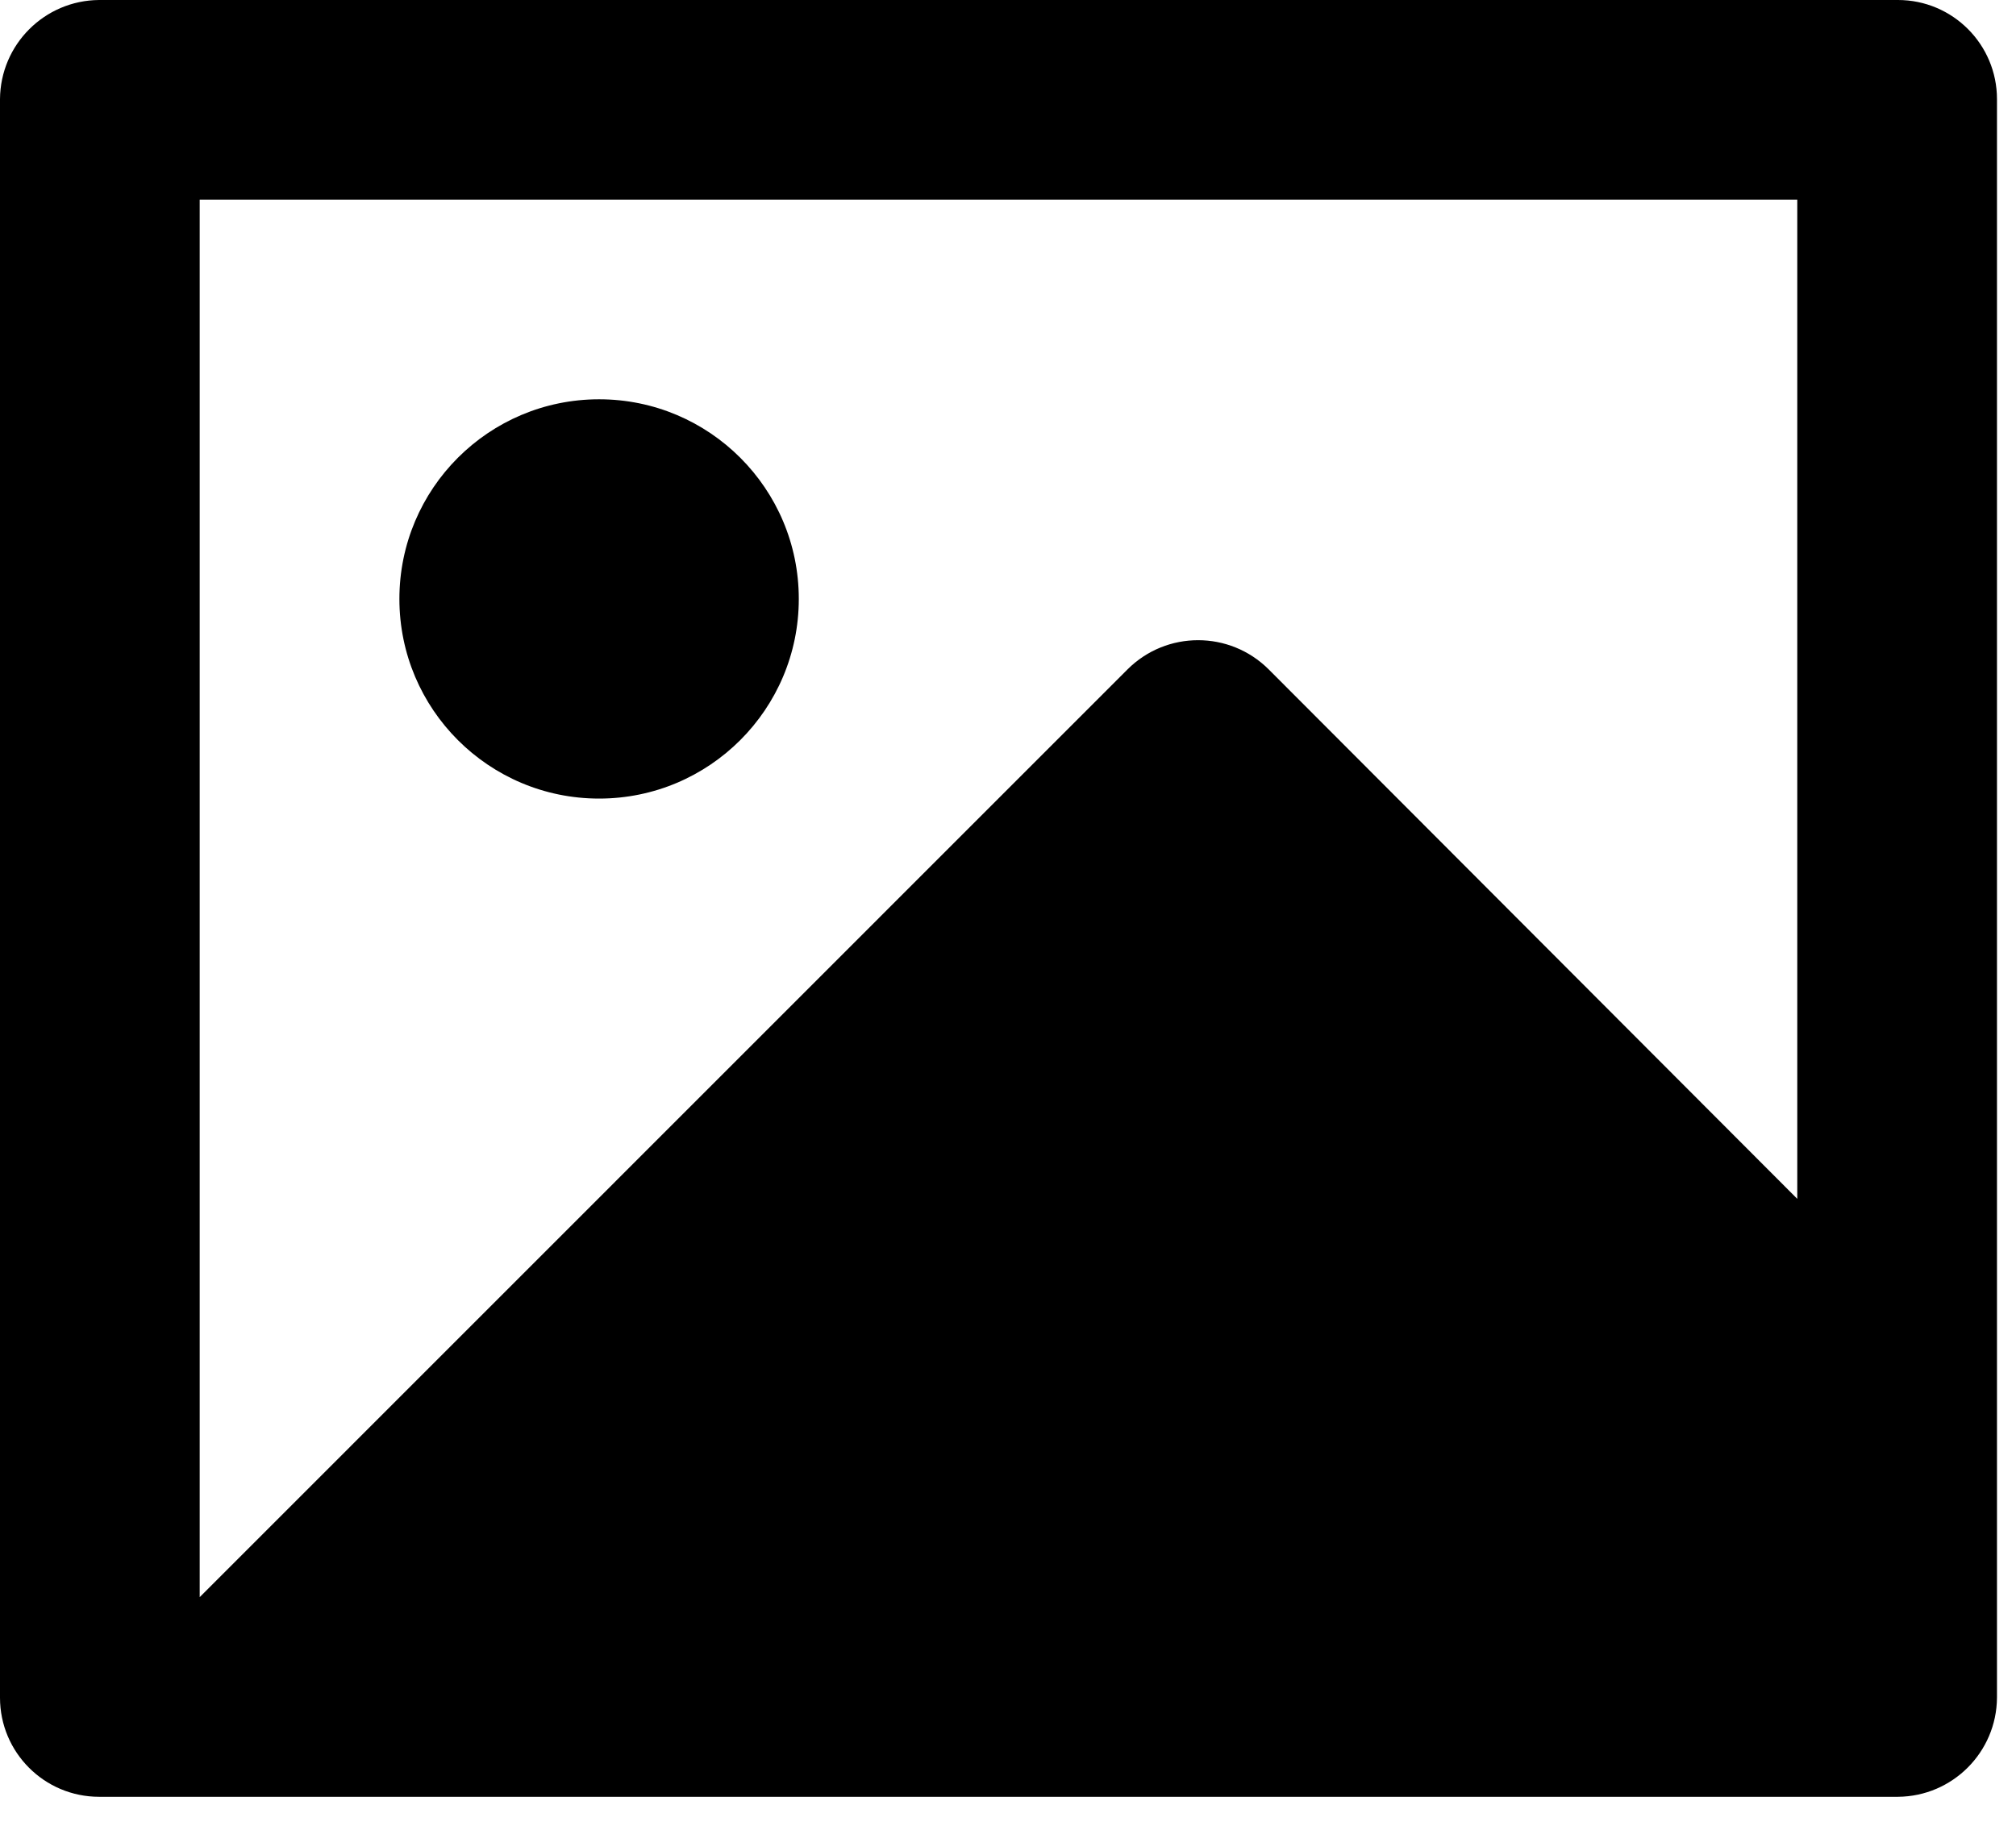
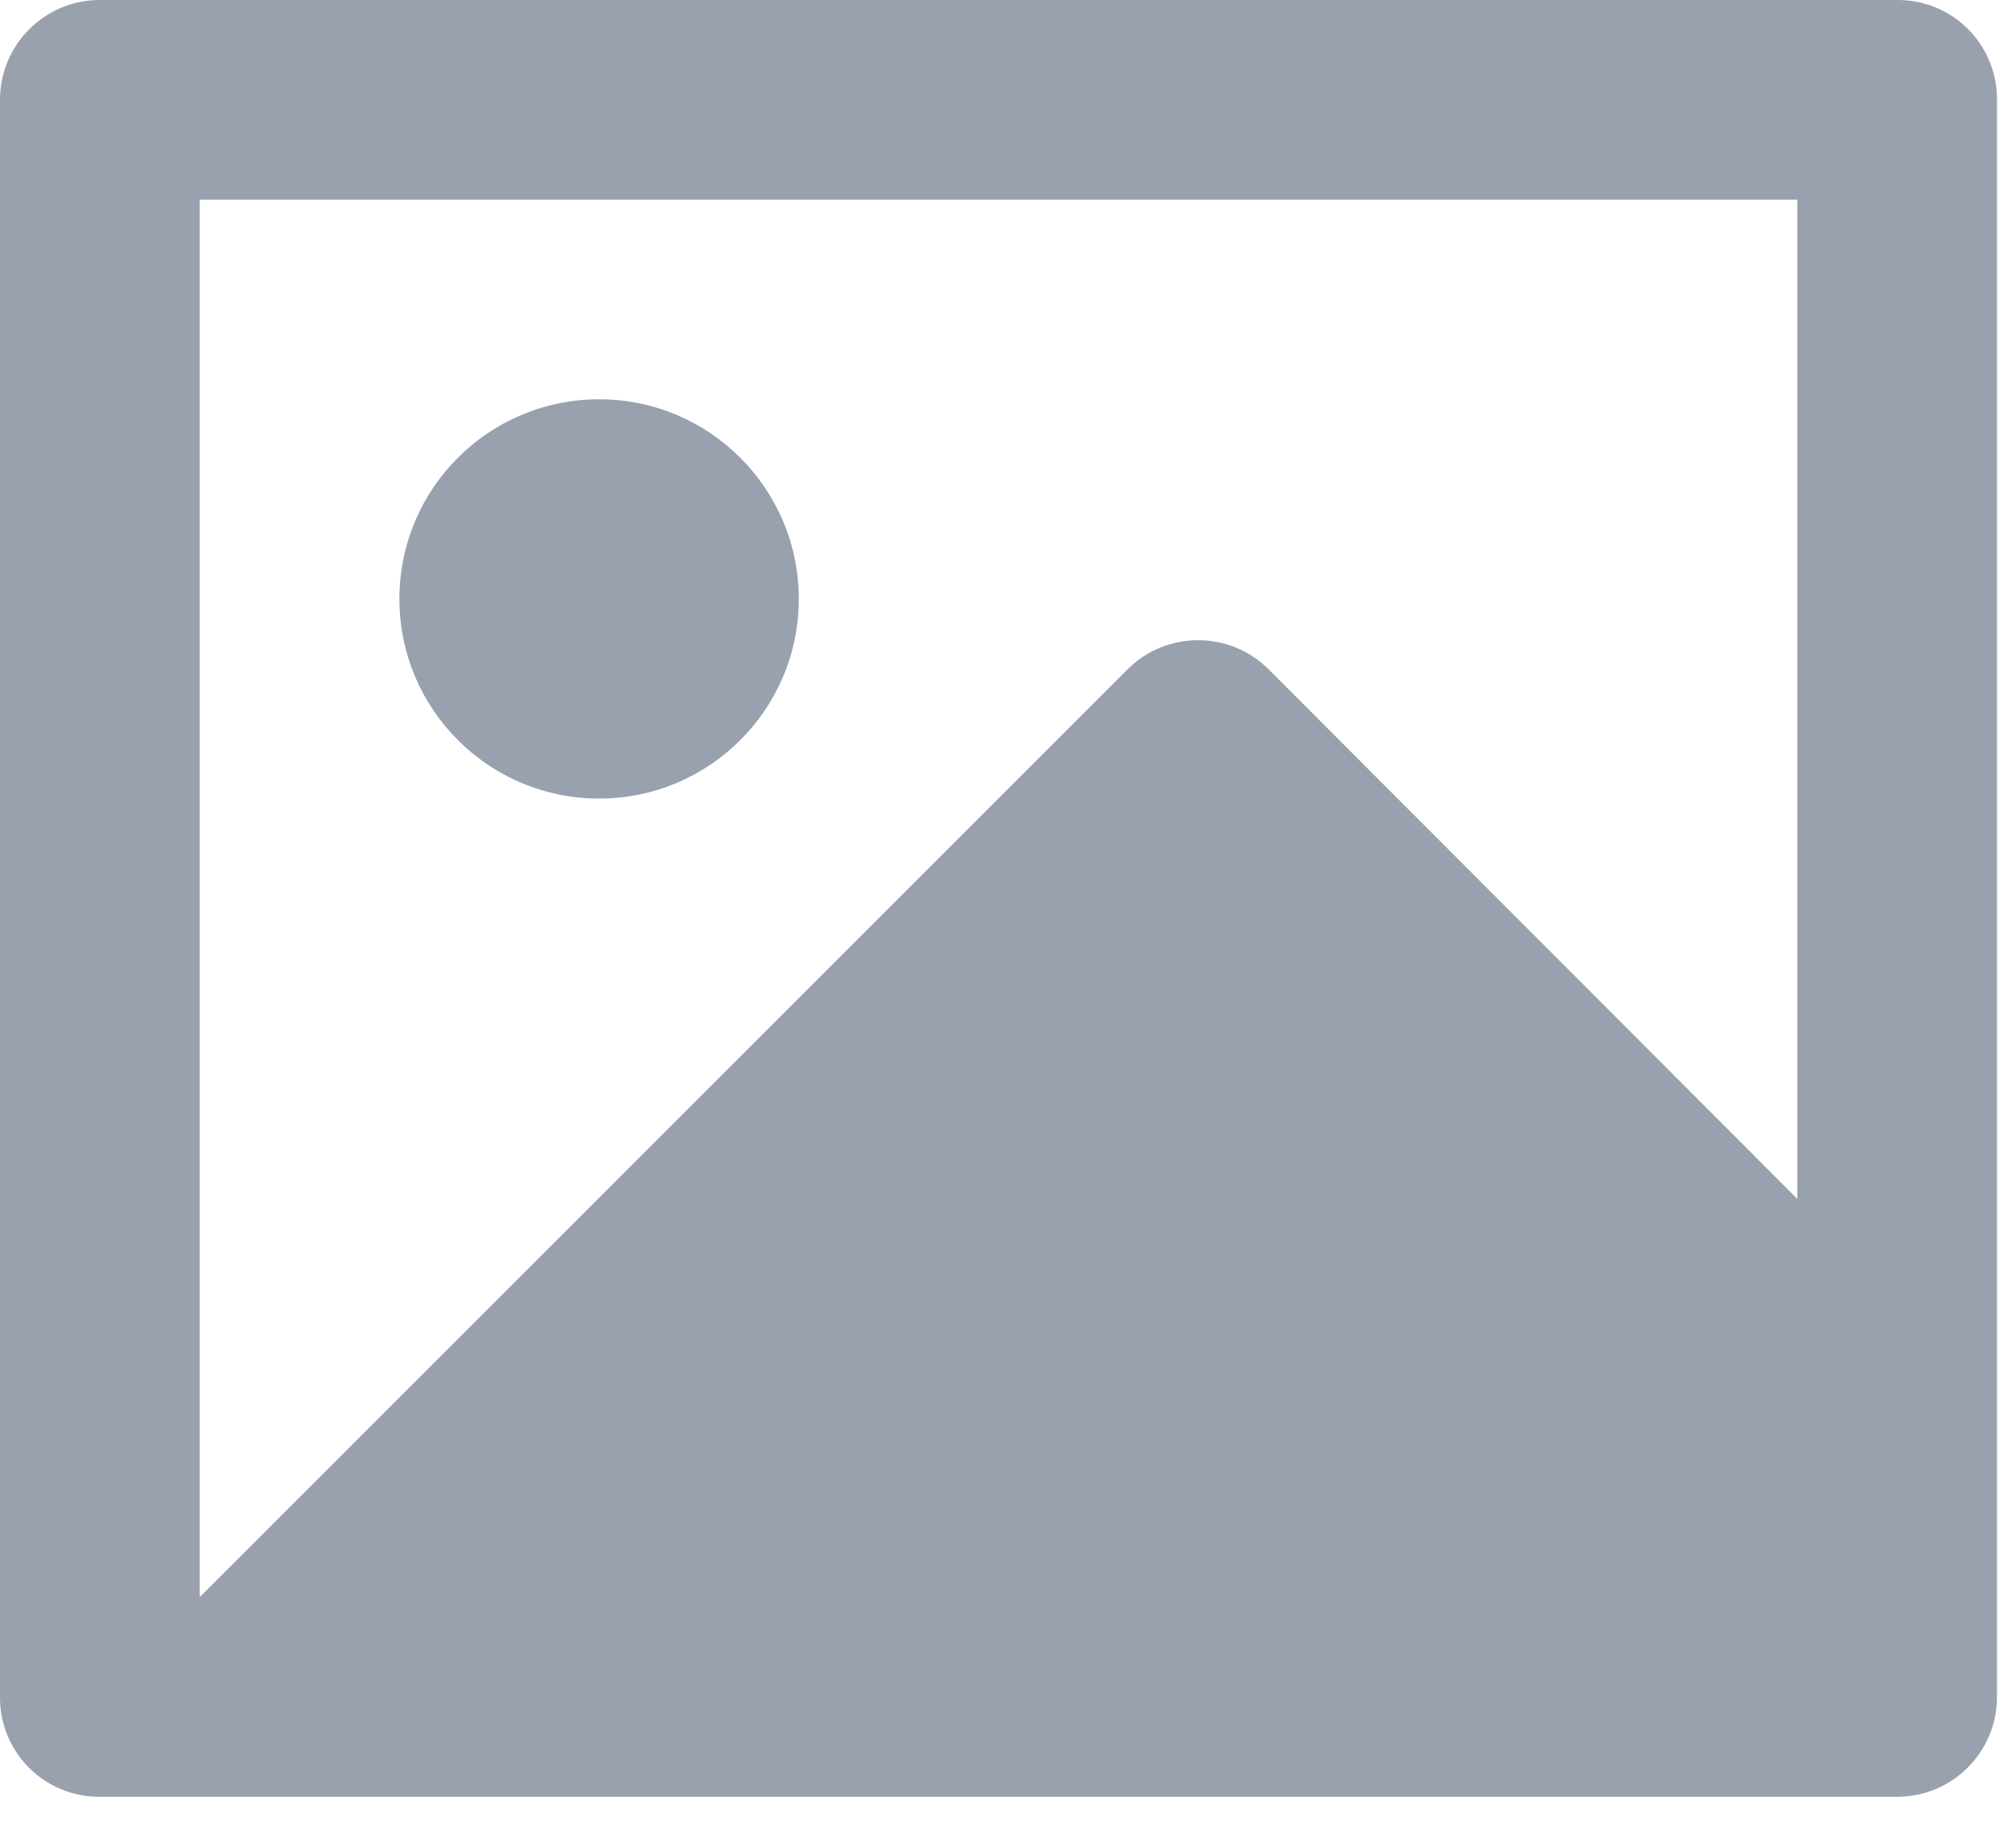
<svg xmlns="http://www.w3.org/2000/svg" viewBox="0 0 53 48" fill="none">
-   <path fill-rule="evenodd" clip-rule="evenodd" d="M0 2.607C0.01 1.172 1.17 0.011 2.604 0H49.896C51.334 0 52.5 1.168 52.5 2.607V44.643C52.49 46.078 51.33 47.239 49.896 47.25H2.604C1.165 47.249 0 46.082 0 44.643V2.607ZM47.25 5.25H5.25V42L29.642 17.603C30.667 16.579 32.328 16.579 33.354 17.603L47.25 31.526V5.25ZM10.5 15.75C10.5 18.649 12.85 21 15.75 21C18.649 21 21 18.649 21 15.75C21 12.85 18.649 10.5 15.75 10.5C12.85 10.5 10.5 12.85 10.5 15.75Z" fill="currentColor" />
+   <path fill-rule="evenodd" clip-rule="evenodd" d="M0 2.607C0.01 1.172 1.17 0.011 2.604 0H49.896C51.334 0 52.5 1.168 52.5 2.607V44.643C52.49 46.078 51.33 47.239 49.896 47.25H2.604C1.165 47.249 0 46.082 0 44.643V2.607ZM47.25 5.25H5.25V42L29.642 17.603C30.667 16.579 32.328 16.579 33.354 17.603L47.25 31.526V5.25ZM10.5 15.75C10.5 18.649 12.85 21 15.75 21C18.649 21 21 18.649 21 15.75C21 12.85 18.649 10.5 15.75 10.5C12.85 10.5 10.5 12.85 10.5 15.75Z" fill="#99a1af" />
</svg>
